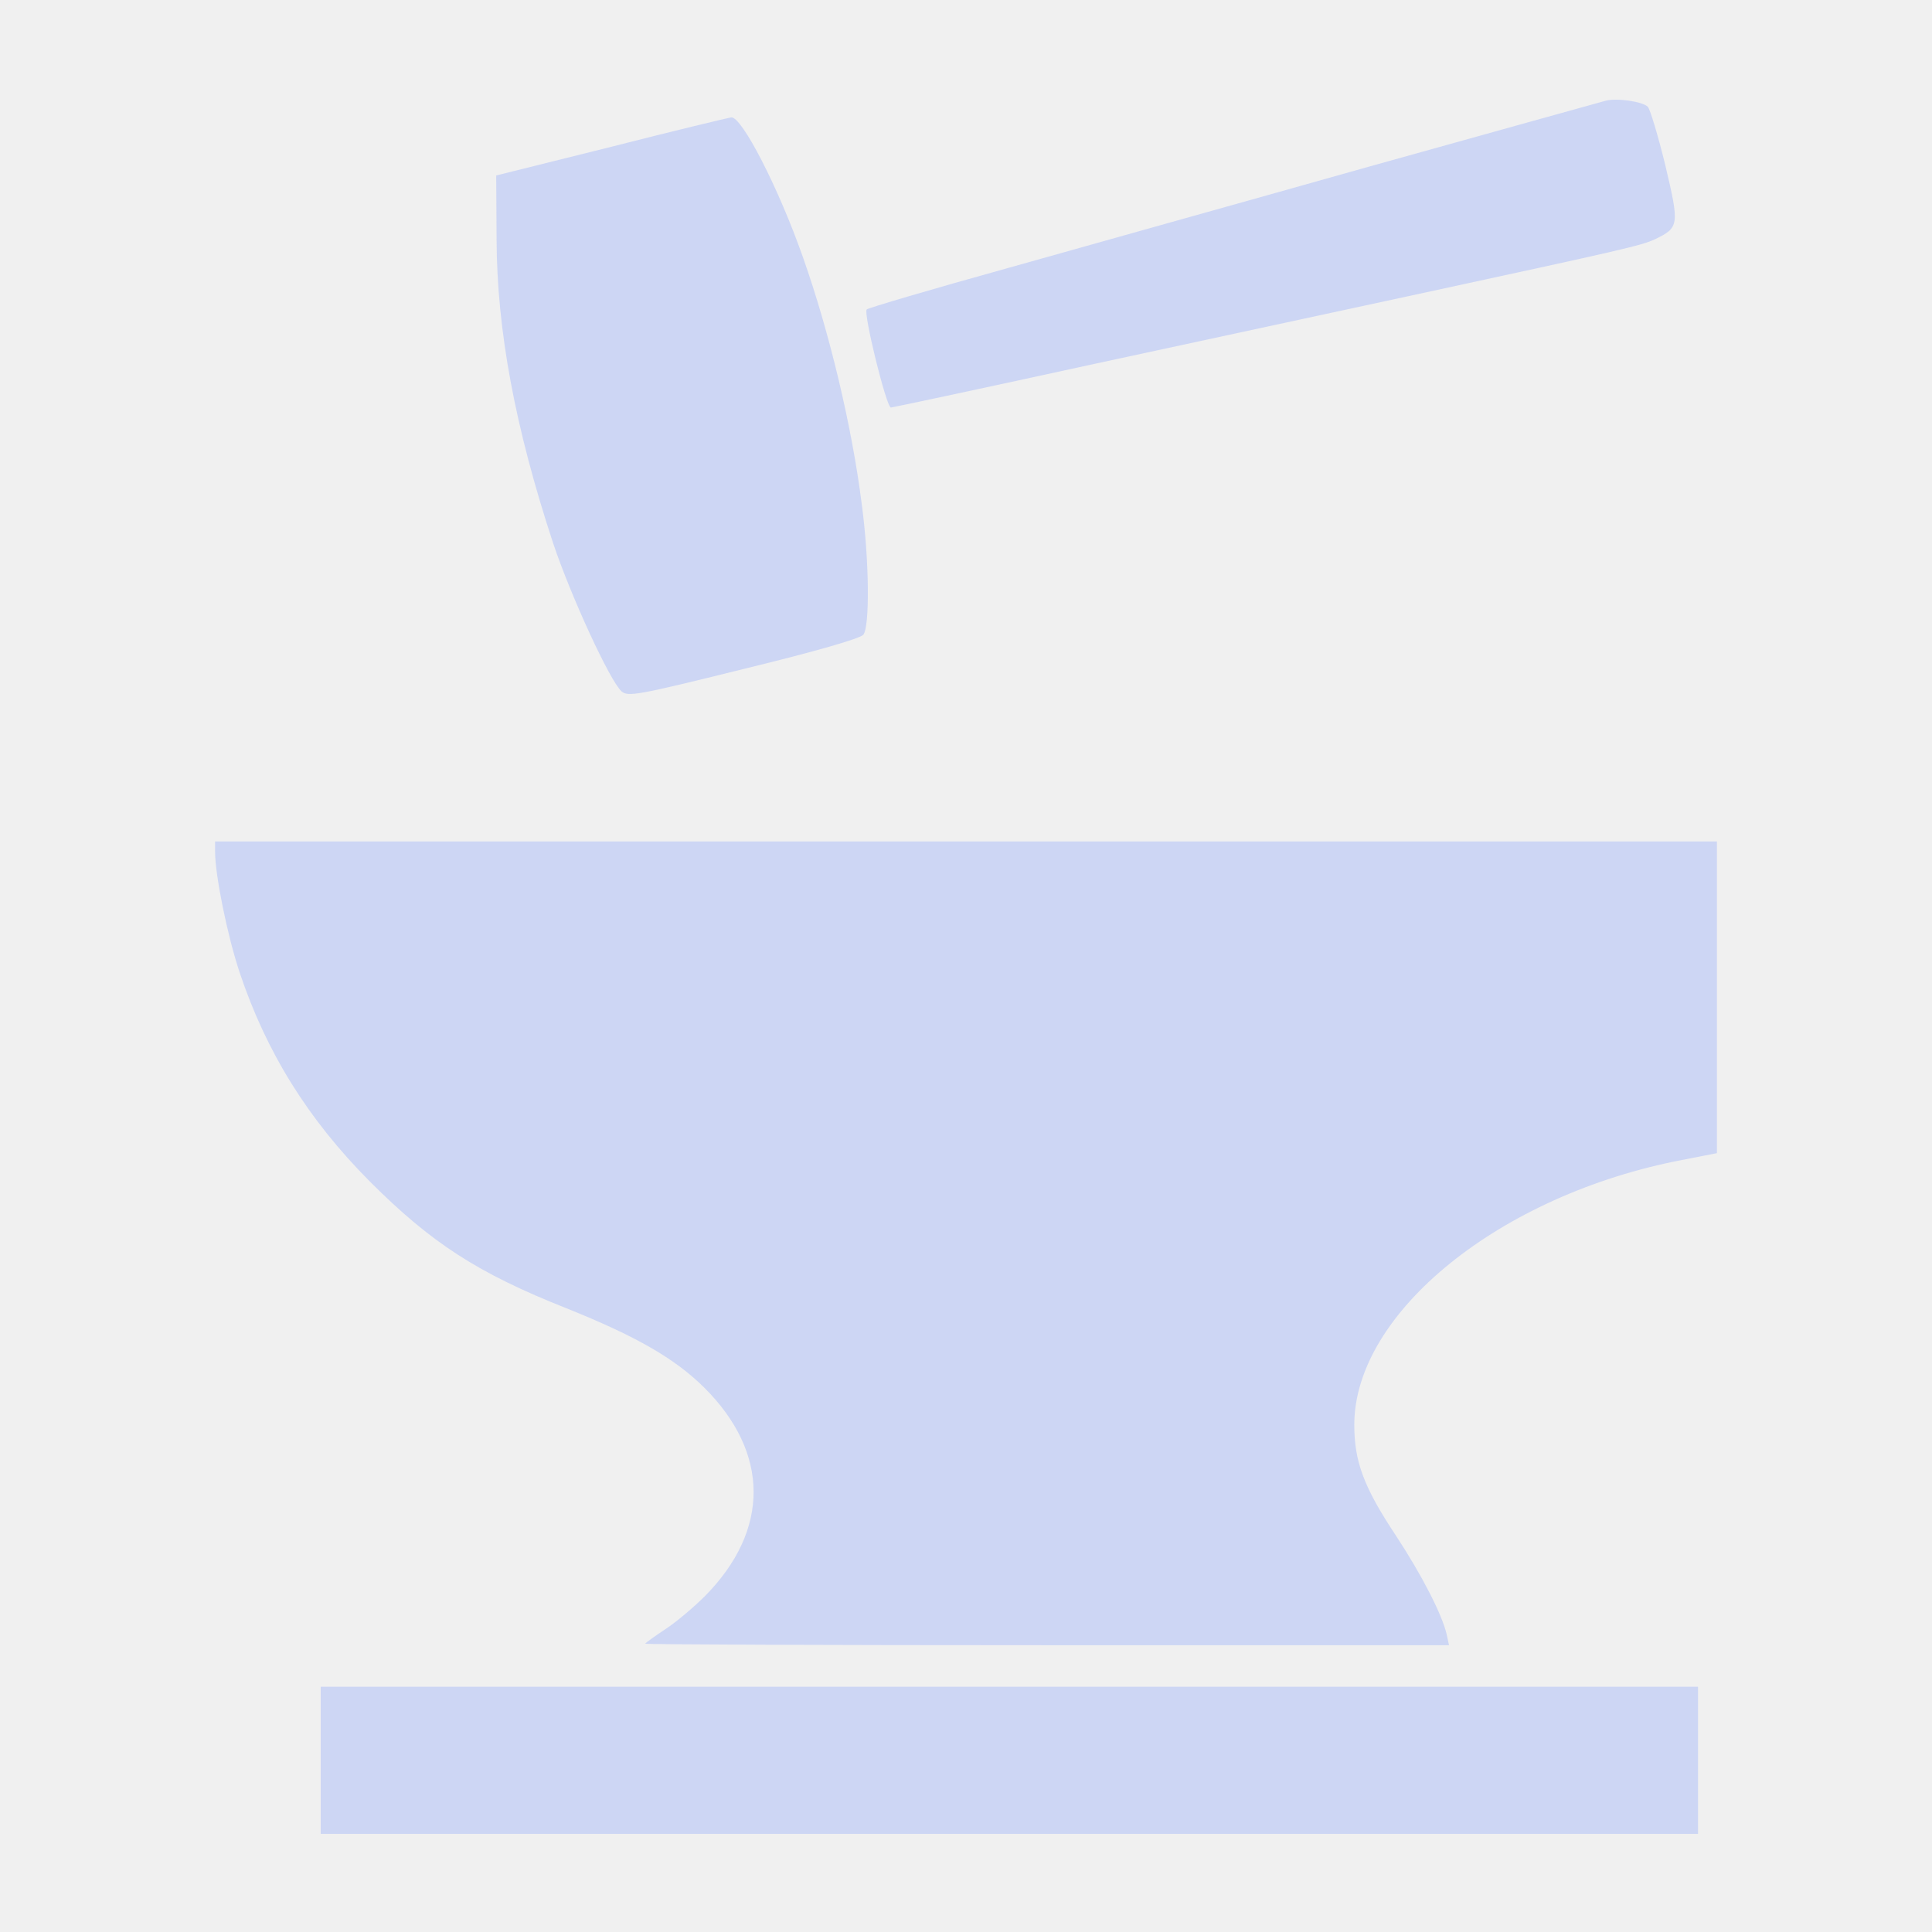
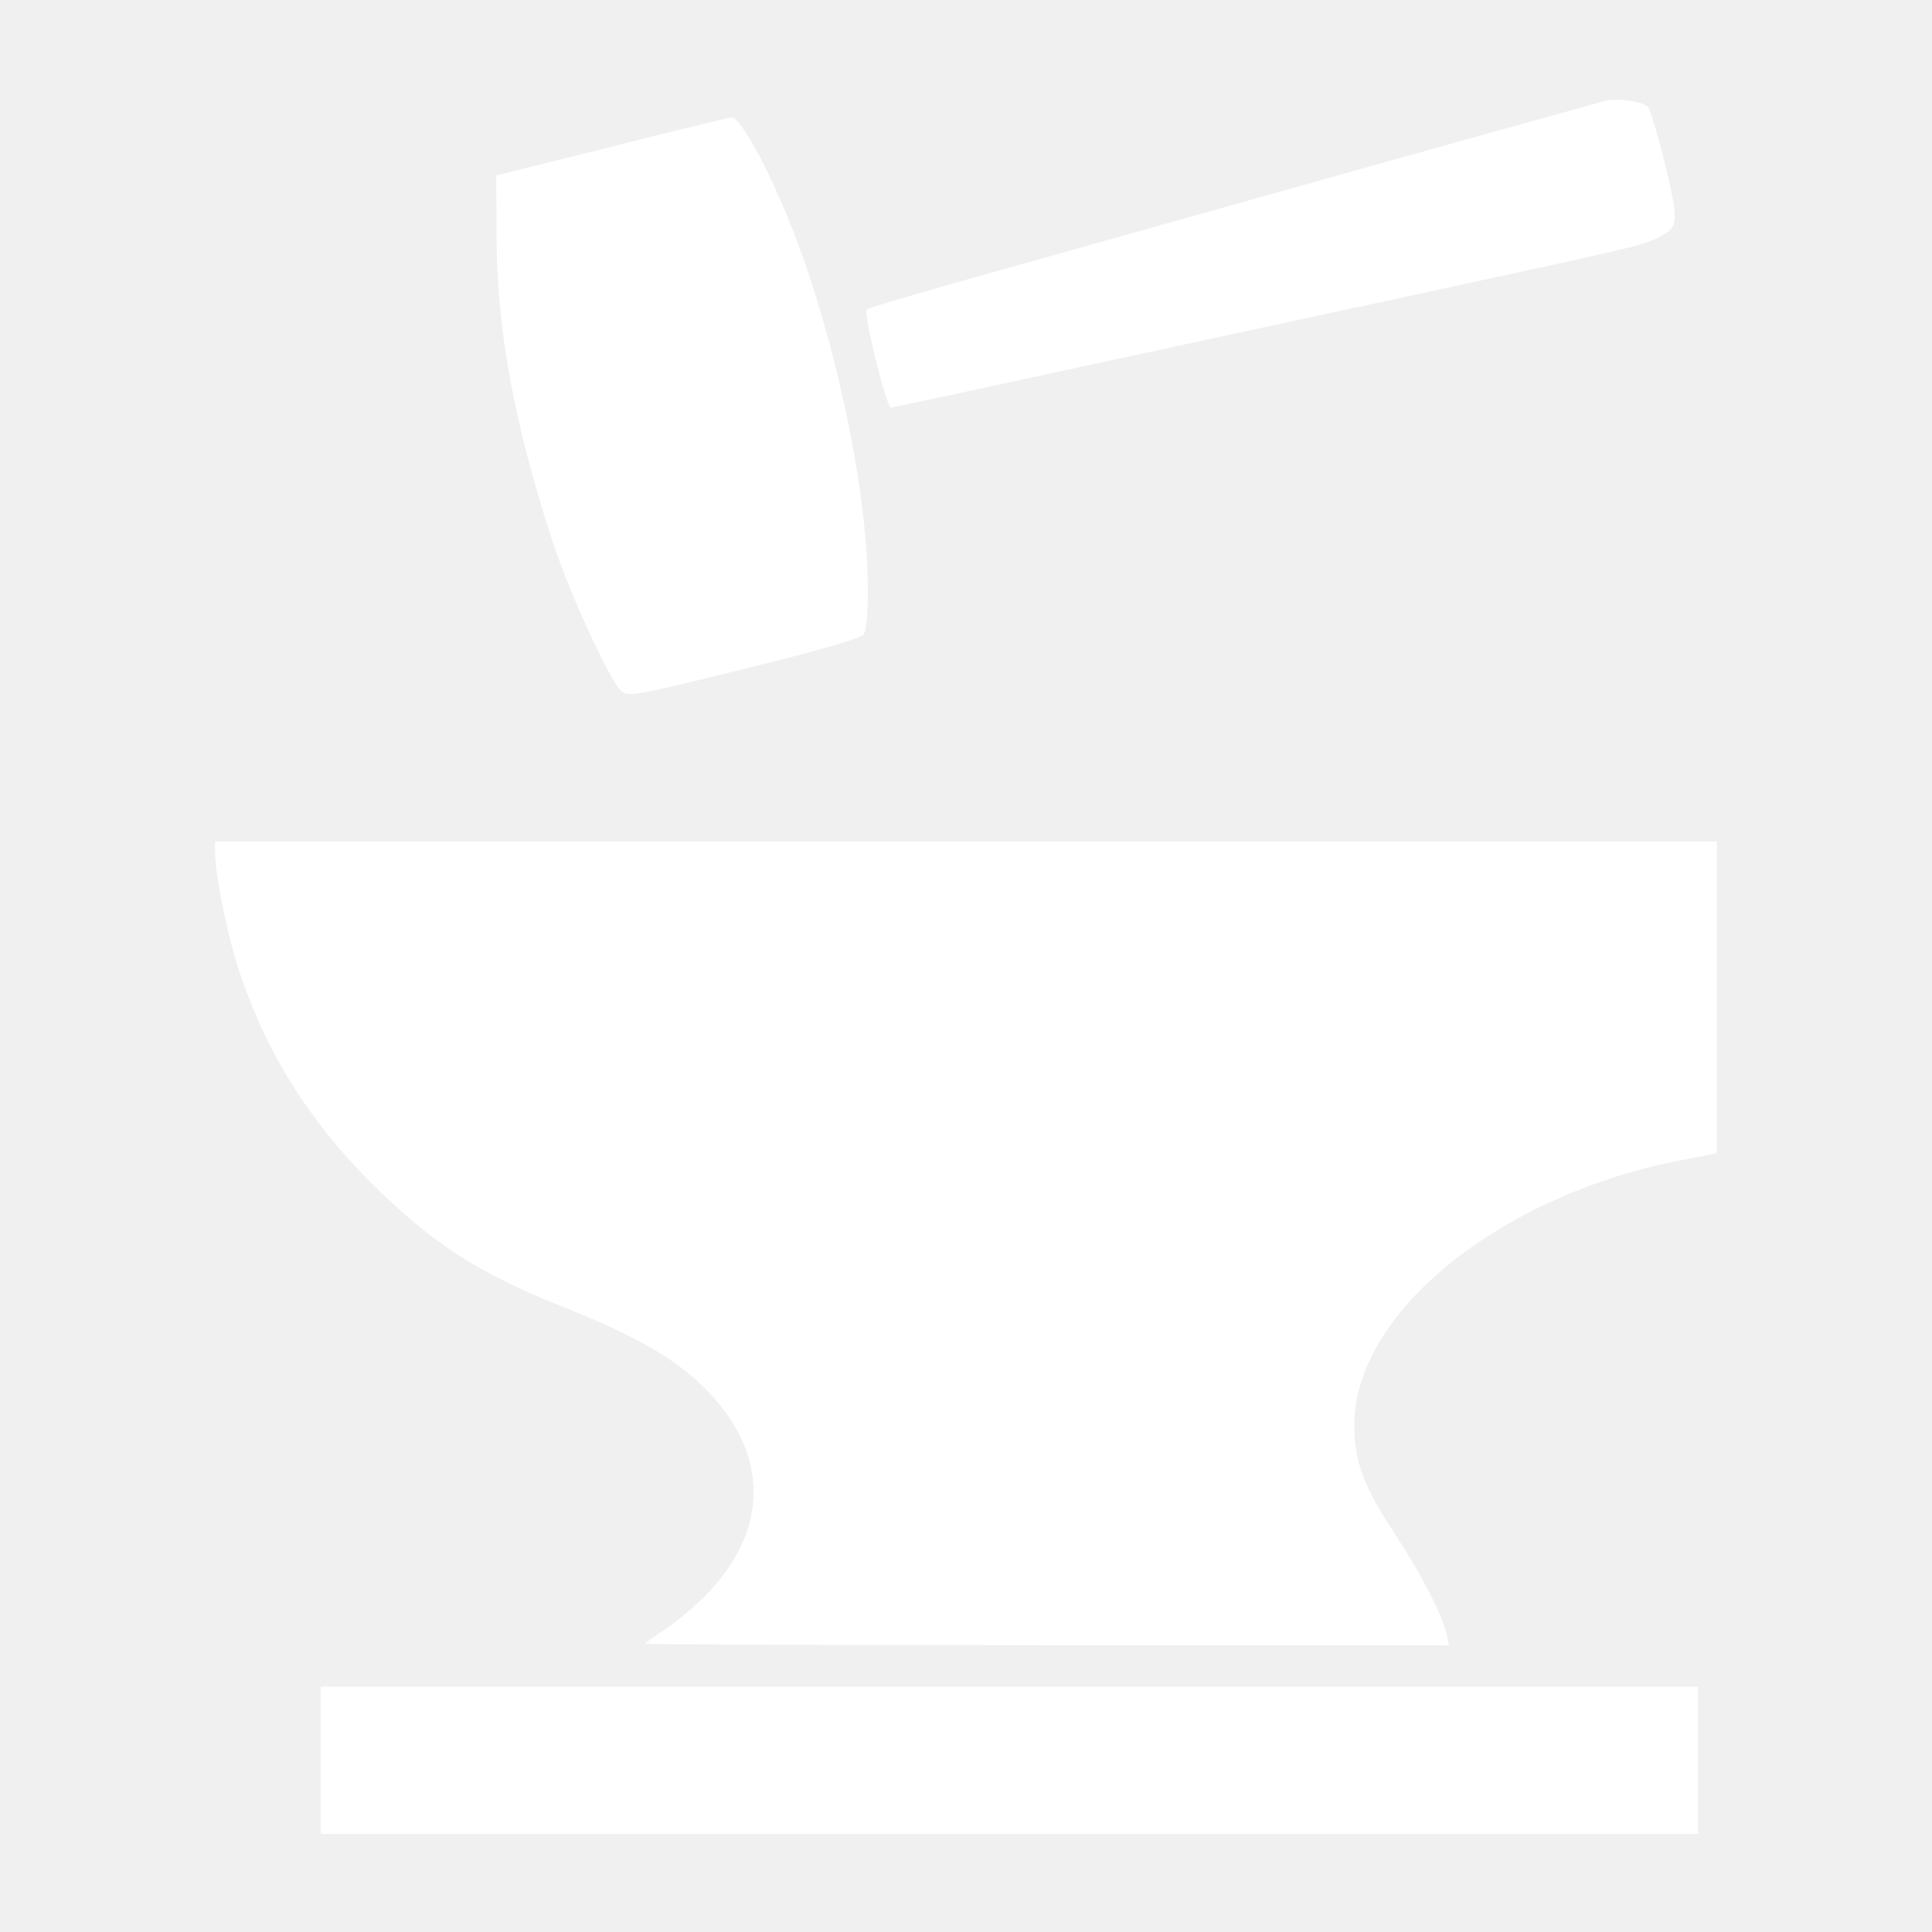
<svg xmlns="http://www.w3.org/2000/svg" version="1.0" width="512pt" height="512pt" viewBox="0 0 512 512" preserveAspectRatio="xMidYMid meet">
-   <g transform="translate(0,512) scale(0.1,-0.1)" fill="#cdd6f4" stroke="none">
+   <g transform="translate(0,512) scale(0.1,-0.1)" fill="#FFFFFF" stroke="none">
    <path d="M4255 4853 c-11 -3 -292 -81 -625 -174 -333 -94 -767 -215 -965 -271 -198 -55 -364 -104 -368 -108 -10 -8 52 -260 64 -260 4 0 248 52 541 116 293 63 677 146 853 184 550 119 594 129 631 146 64 31 65 37 27 197 -19 78 -40 147 -46 154 -14 14 -83 24 -112 16z" />
    <path d="M1620 4731 l-305 -76 1 -170 c1 -241 49 -498 150 -805 47 -140 150 -364 181 -392 17 -15 41 -11 323 59 193 47 310 81 318 91 17 22 16 193 -4 344 -26 207 -86 458 -156 656 -65 185 -162 373 -190 371 -7 -1 -150 -35 -318 -78z" />
    <path d="M570 2863 c0 -63 33 -224 65 -320 71 -212 181 -389 345 -554 163 -163 286 -243 521 -336 184 -74 286 -132 365 -210 174 -173 175 -378 2 -553 -28 -28 -75 -68 -104 -87 -30 -20 -54 -37 -54 -39 0 -2 479 -4 1065 -4 l1065 0 -6 28 c-12 53 -66 158 -135 263 -85 128 -110 196 -110 293 0 297 387 610 869 702 l92 18 0 413 0 413 -1990 0 -1990 0 0 -27z" />
    <path d="M850 455 l0 -195 1825 0 1825 0 0 195 0 195 -1825 0 -1825 0 0 -195z" />
  </g>
</svg>
